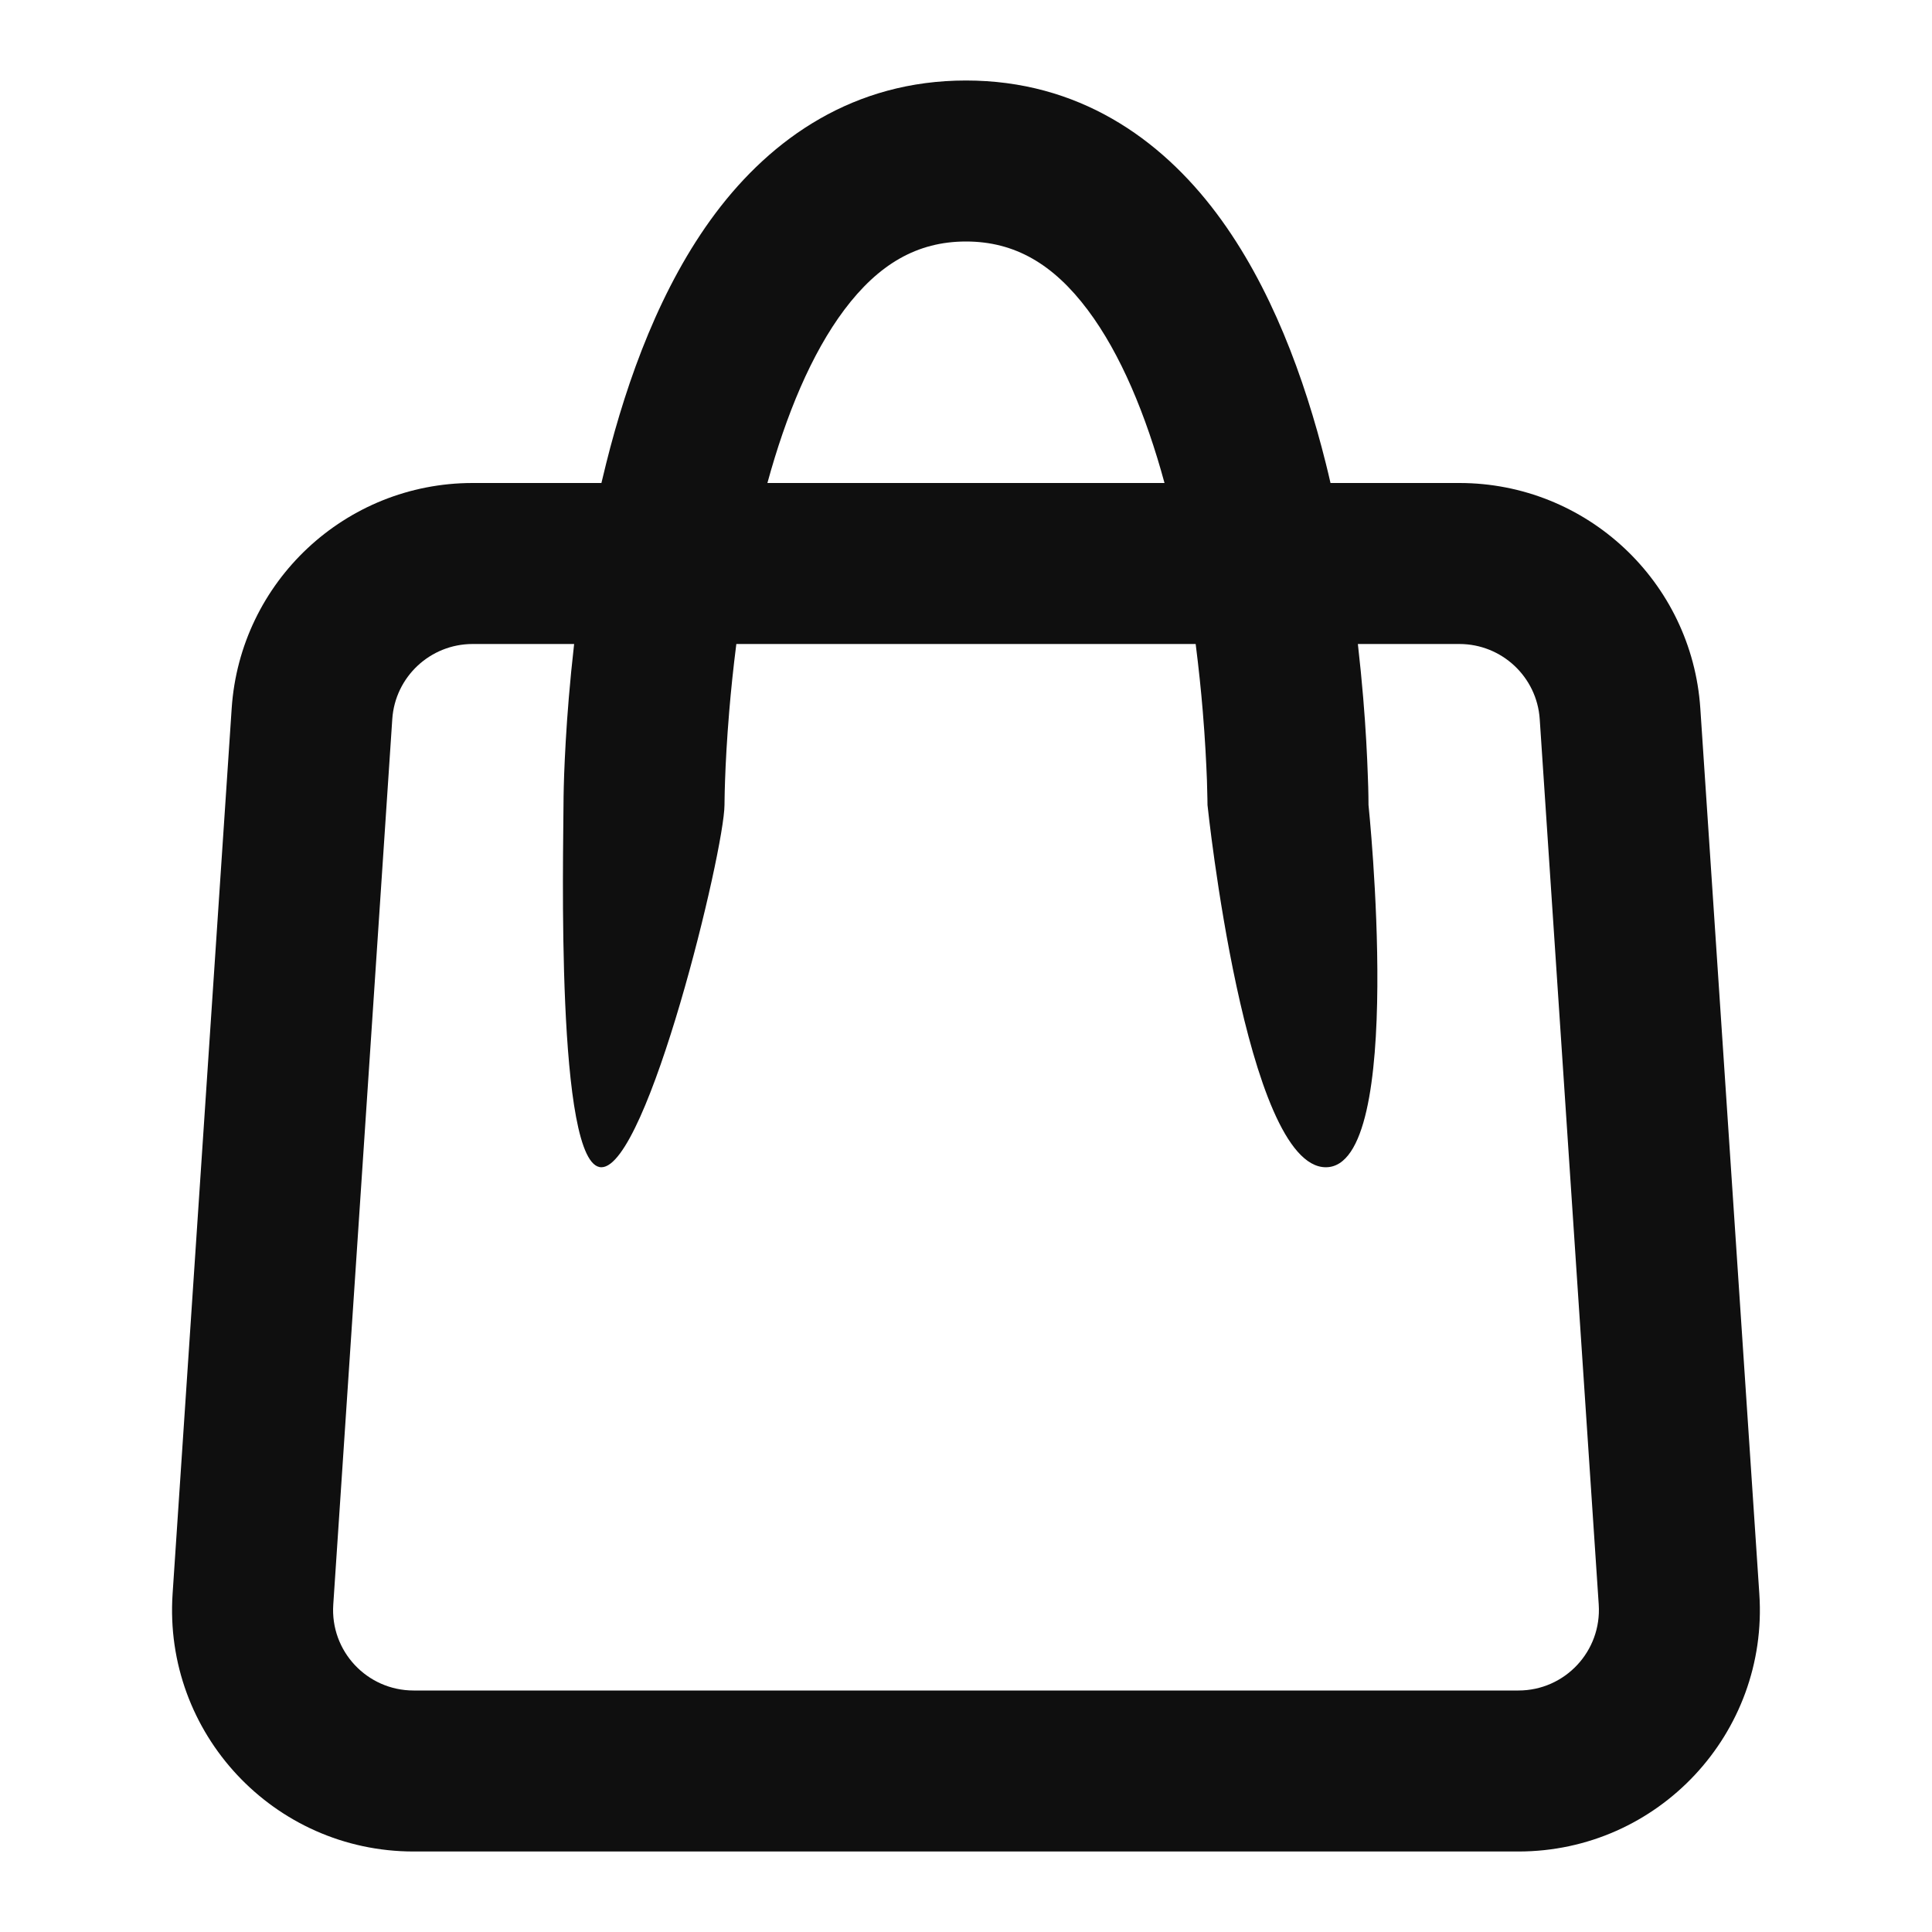
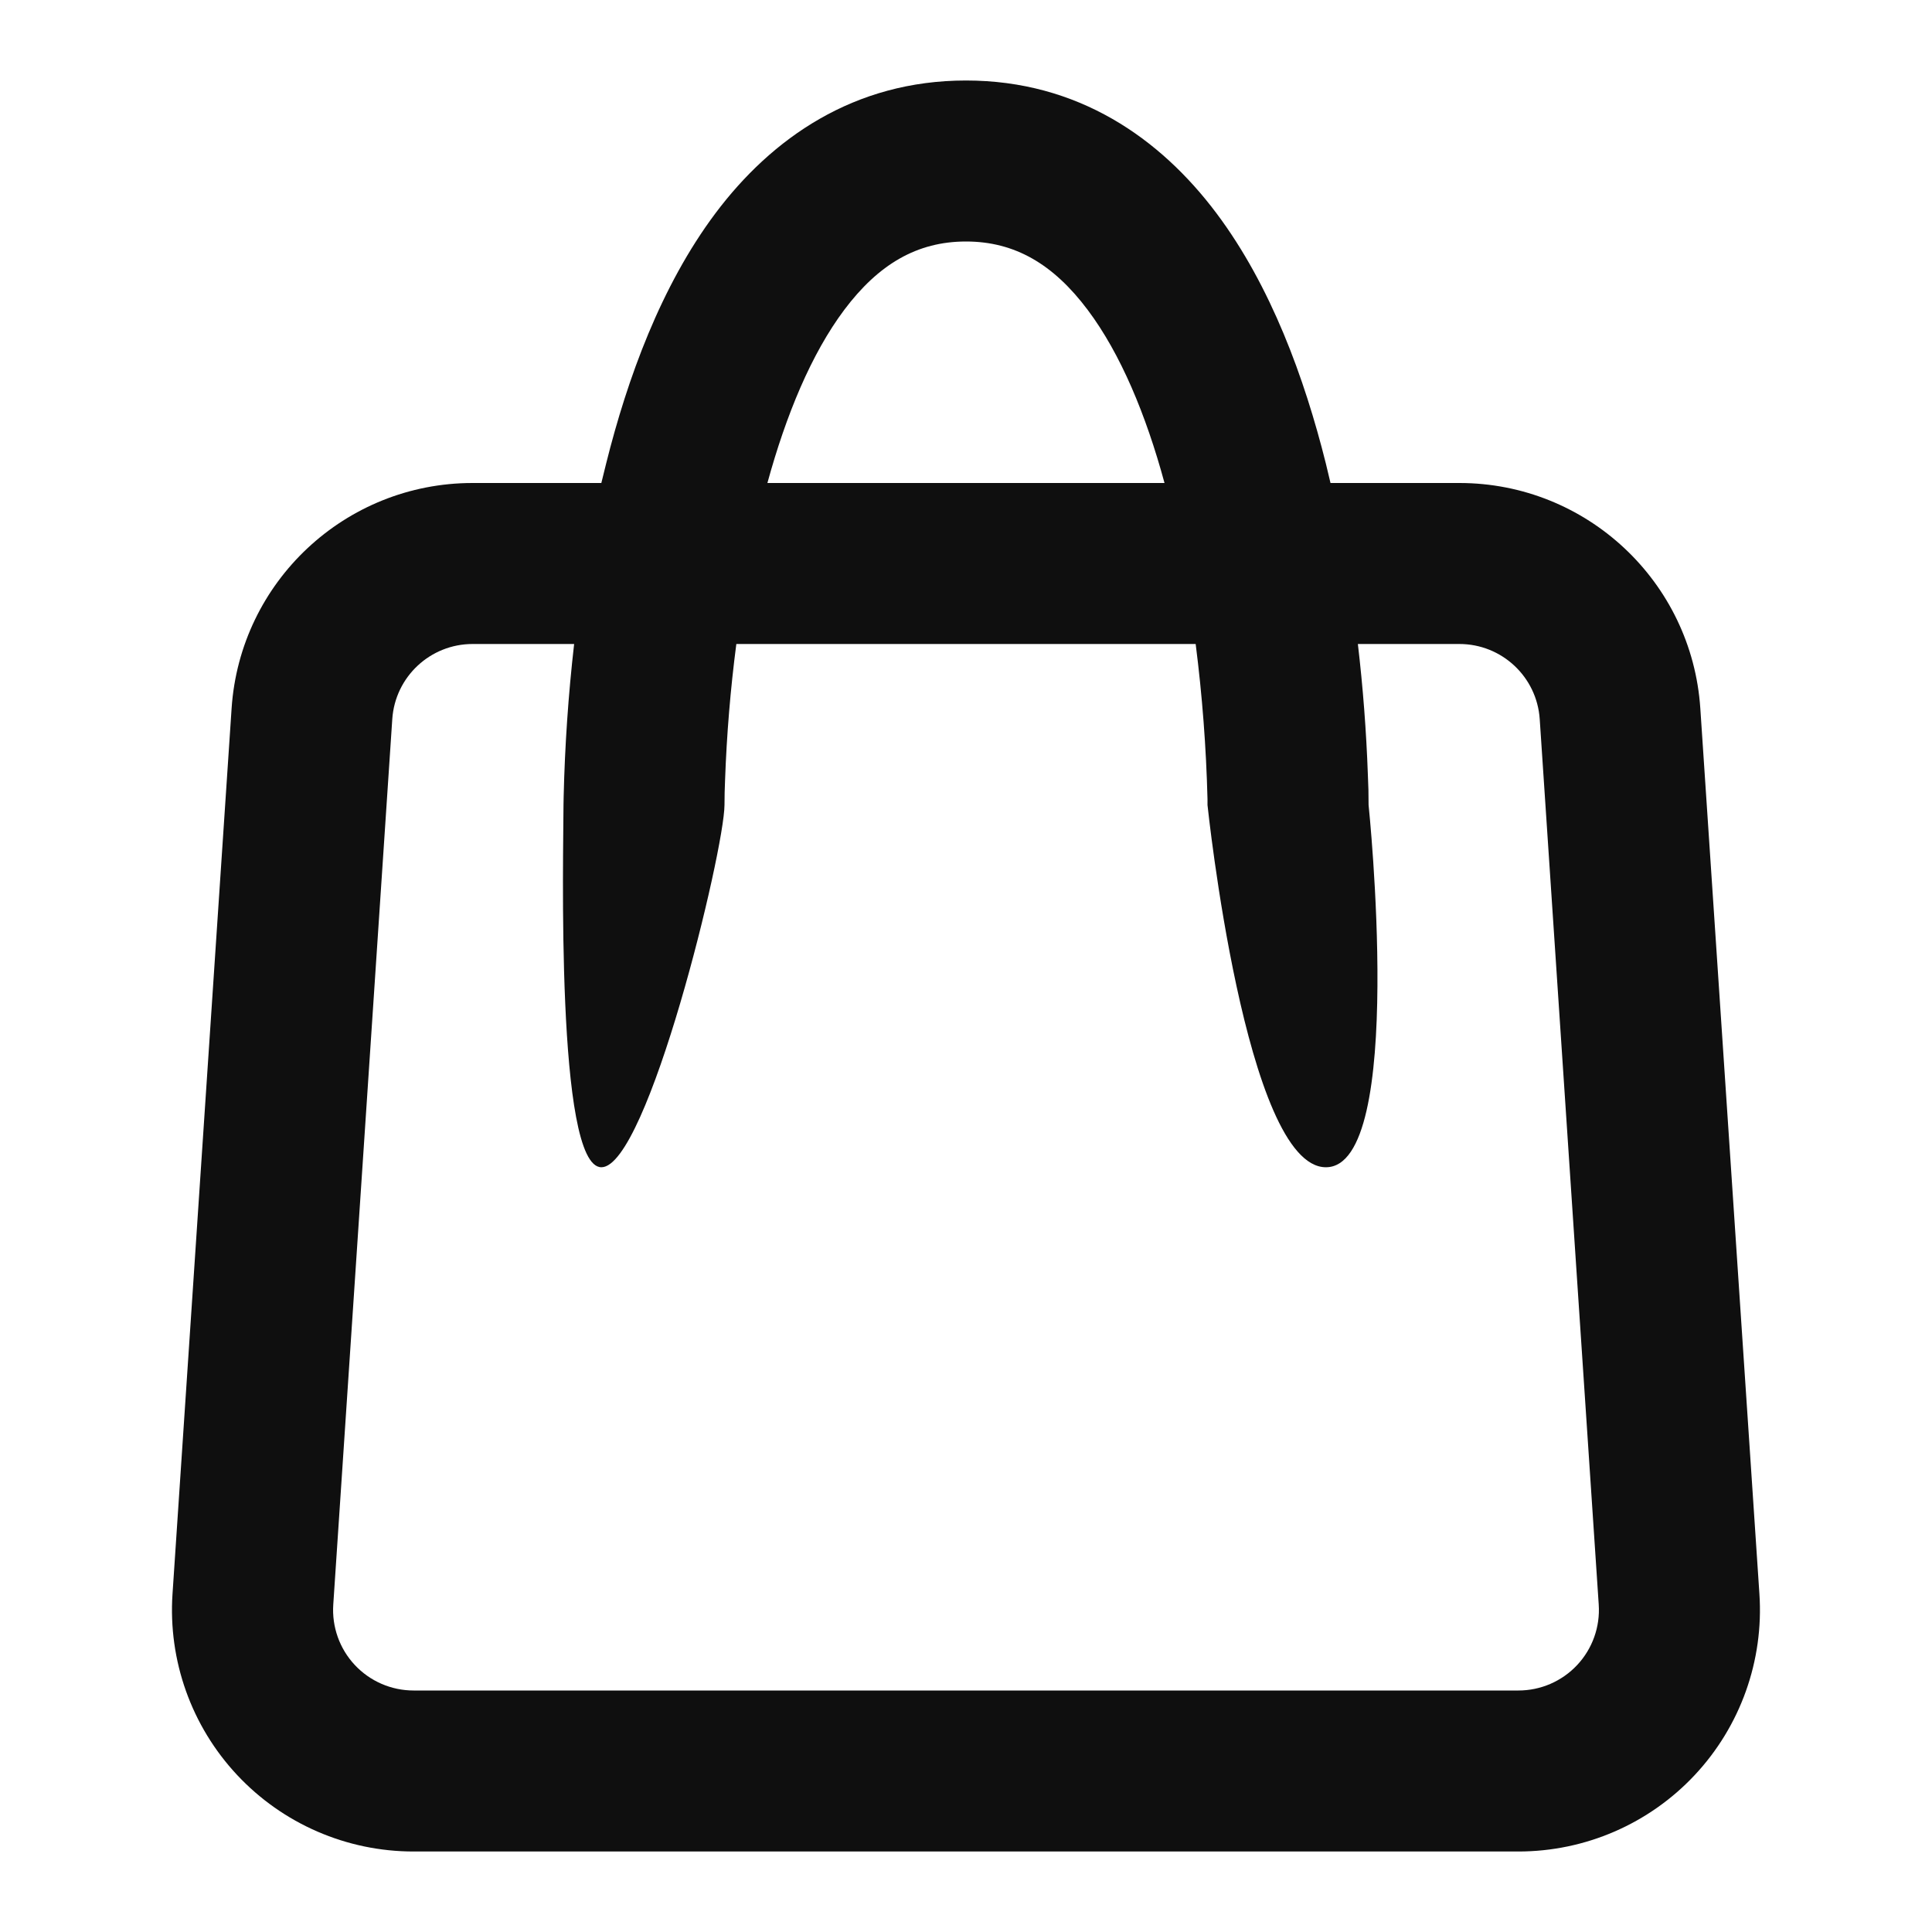
- <svg xmlns="http://www.w3.org/2000/svg" width="24" height="24" viewBox="0 0 24 24" fill="none">
-   <path fill-rule="evenodd" clip-rule="evenodd" d="M16.528 6C16.51 5.919 16.49 5.838 16.47 5.757C16.206 4.701 15.79 3.554 15.112 2.65C14.413 1.718 13.393 1 12 1C10.607 1 9.586 1.718 8.887 2.65C8.21 3.554 7.794 4.701 7.53 5.757C7.51 5.838 7.49 5.919 7.471 6H5.871C4.292 6 2.983 7.225 2.878 8.8L2.144 19.8C2.029 21.532 3.402 23 5.138 23H18.862C20.598 23 21.971 21.532 21.855 19.8L21.122 8.8C21.017 7.225 19.708 6 18.129 6H16.528ZM7.471 14.5C8.044 14.5 8.998 10.568 9 9.998C9 9.974 9 9.951 9.001 9.927C9.002 9.874 9.003 9.795 9.007 9.692C9.014 9.487 9.029 9.19 9.059 8.833C9.08 8.58 9.109 8.299 9.147 8H14.853C14.891 8.299 14.92 8.58 14.941 8.833C14.971 9.19 14.985 9.487 14.993 9.692C14.996 9.795 14.998 9.874 14.999 9.927C14.999 9.951 15 9.976 15 10C15 10 15.47 14.5 16.47 14.5C17.47 14.5 17 9.999 17 9.999C17 9.964 16.999 9.929 16.999 9.893C16.998 9.829 16.996 9.737 16.991 9.621C16.983 9.388 16.967 9.06 16.934 8.667C16.917 8.462 16.895 8.238 16.868 8H18.129C18.655 8 19.092 8.408 19.127 8.933L19.86 19.933C19.898 20.511 19.441 21 18.862 21H5.138C4.559 21 4.101 20.511 4.14 19.933L4.873 8.933C4.908 8.408 5.345 8 5.871 8H7.132C7.105 8.238 7.083 8.462 7.066 8.667C7.033 9.06 7.017 9.388 7.008 9.621C7.004 9.737 7.002 9.829 7.001 9.893C7 9.928 7 9.962 7 9.997C6.999 10.567 6.9 14.5 7.471 14.5ZM9.533 6H14.466C14.235 5.153 13.921 4.395 13.512 3.85C13.086 3.282 12.607 3 12 3C11.393 3 10.913 3.282 10.487 3.85C10.079 4.395 9.765 5.153 9.533 6Z" fill="#0F0F0F" />
+ <svg xmlns="http://www.w3.org/2000/svg" width="24" height="24" fill="none" viewBox="0 0 24 24">
+   <path fill="#0f0f0f" fill-rule="evenodd" d="m16.528 6-.058-.243c-.264-1.056-.68-2.203-1.358-3.107C14.413 1.718 13.392 1 12 1s-2.414.718-3.113 1.65c-.677.904-1.093 2.051-1.357 3.107L7.47 6h-1.6a3 3 0 0 0-2.993 2.8l-.734 11A3 3 0 0 0 5.138 23h13.724a3 3 0 0 0 2.994-3.2l-.734-11A3 3 0 0 0 18.13 6zm-9.057 8.5c.573 0 1.527-3.932 1.529-4.502a7 7 0 0 1 .007-.306A18 18 0 0 1 9.147 8h5.706A19 19 0 0 1 15 9.927V10s.471 4.5 1.471 4.5.53-4.501.53-4.501a7 7 0 0 0-.009-.378A20 20 0 0 0 16.868 8h1.26a1 1 0 0 1 .999.933l.733 11A1 1 0 0 1 18.862 21H5.138a1 1 0 0 1-.998-1.067l.733-11A1 1 0 0 1 5.871 8h1.261a21 21 0 0 0-.13 1.893L7 9.997c0 .57-.1 4.503.471 4.503M9.533 6h4.933c-.23-.847-.545-1.605-.954-2.15C13.086 3.282 12.607 3 12 3s-1.087.282-1.513.85c-.408.545-.722 1.303-.954 2.15" clip-rule="evenodd" />
</svg>
